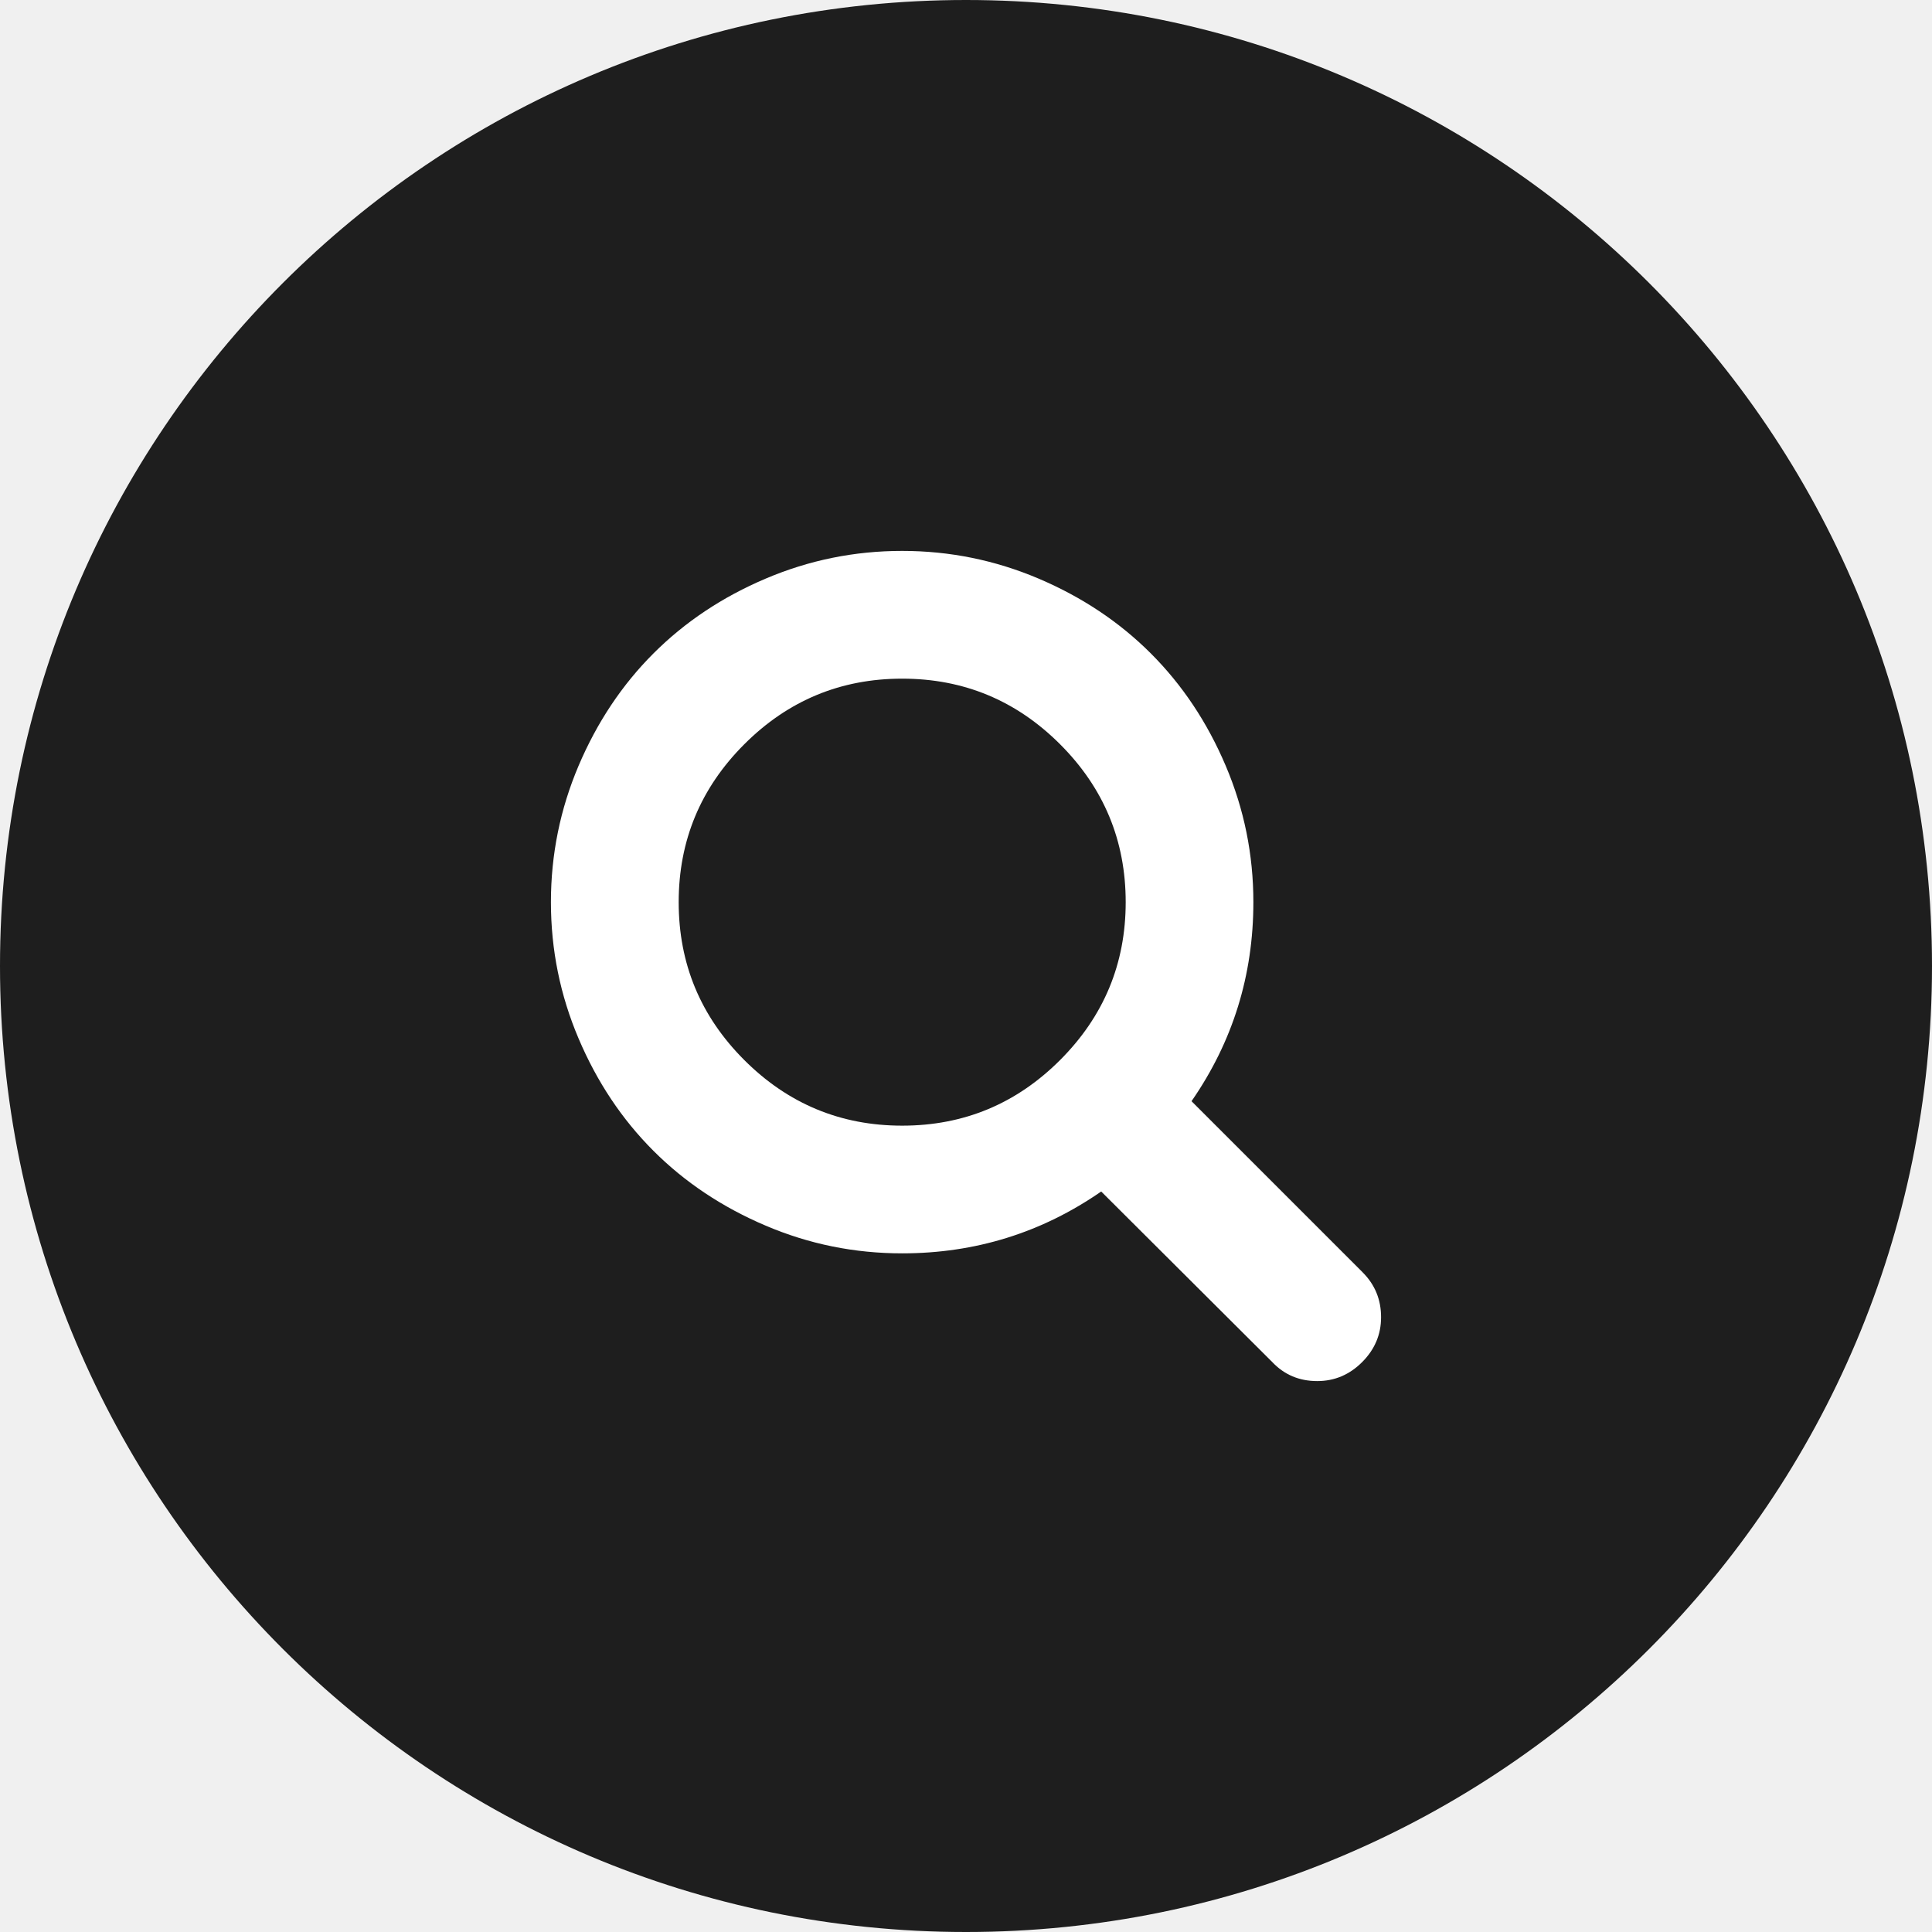
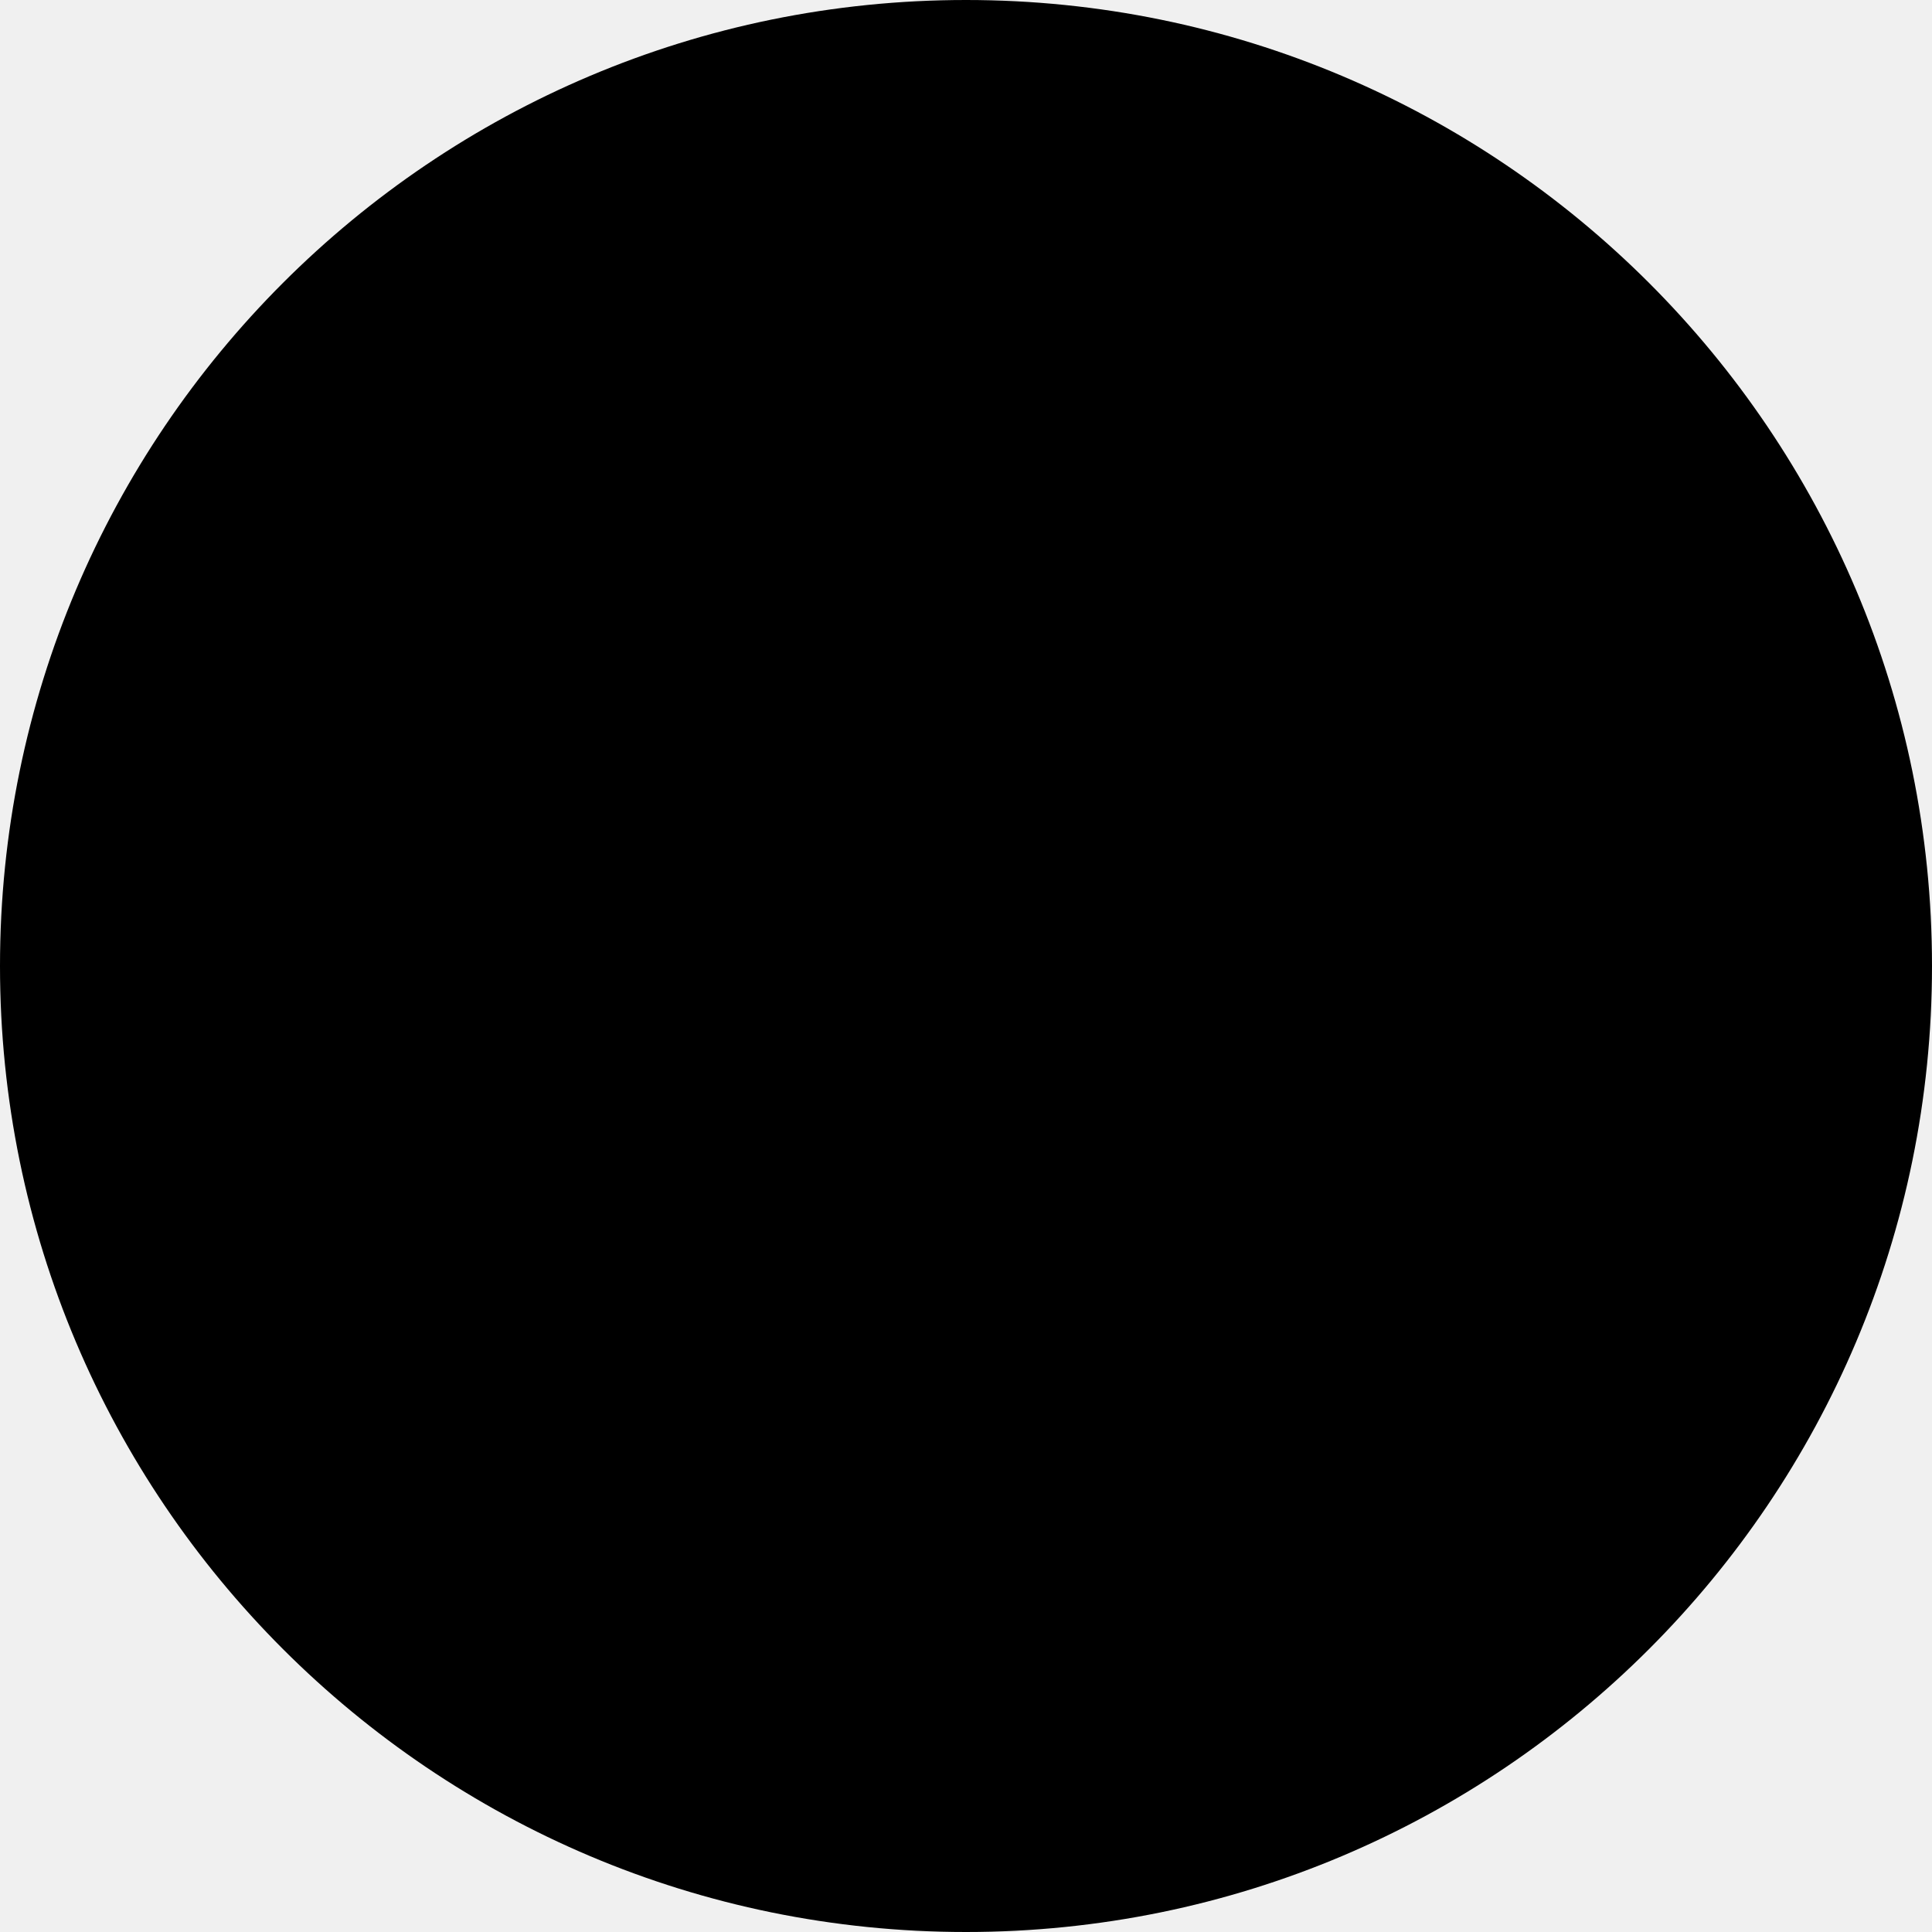
<svg xmlns="http://www.w3.org/2000/svg" width="512" height="512">
-   <circle fill="#1E1E1E" cx="256" cy="256" r="256" />
-   <path fill="#FFF" d="M361.115 337.176l-45.349-45.348c10.93-15.777 16.391-33.363 16.391-52.752 0-12.604-2.447-24.658-7.34-36.16-4.885-11.504-11.502-21.419-19.832-29.748-8.328-8.33-18.242-14.94-29.744-19.832-11.506-4.884-23.56-7.339-36.164-7.339-12.602 0-24.658 2.446-36.159 7.339-11.505 4.884-21.42 11.502-29.749 19.832-8.33 8.329-14.94 18.246-19.833 29.748-4.884 11.504-7.336 23.557-7.336 36.16s2.445 24.654 7.336 36.158c4.885 11.504 11.502 21.417 19.833 29.746 8.329 8.332 18.246 14.941 29.749 19.834 11.503 4.9 23.557 7.338 36.159 7.338 19.394 0 36.977-5.467 52.754-16.39l45.348 45.214c3.173 3.351 7.137 5.025 11.898 5.025 4.584 0 8.552-1.675 11.898-5.025 3.35-3.35 5.025-7.314 5.025-11.898 0-4.667-1.623-8.637-4.886-11.896m-80.18-56.256c-11.592 11.592-25.539 17.385-41.845 17.385-16.309 0-30.254-5.797-41.846-17.385-11.592-11.592-17.385-25.539-17.385-41.845 0-16.309 5.795-30.255 17.385-41.845 11.59-11.592 25.541-17.386 41.846-17.386 16.307 0 30.253 5.797 41.845 17.386 11.592 11.59 17.387 25.54 17.387 41.845 0 16.309-5.797 30.253-17.387 41.845" />
+   <circle fill="{{bg}}" cx="256" cy="256" r="256" />
+   <path fill="{{fg}}" d="M361.115 337.176l-45.349-45.348c10.93-15.777 16.391-33.363 16.391-52.752 0-12.604-2.447-24.658-7.34-36.16-4.885-11.504-11.502-21.419-19.832-29.748-8.328-8.33-18.242-14.94-29.744-19.832-11.506-4.884-23.56-7.339-36.164-7.339-12.602 0-24.658 2.446-36.159 7.339-11.505 4.884-21.42 11.502-29.749 19.832-8.33 8.329-14.94 18.246-19.833 29.748-4.884 11.504-7.336 23.557-7.336 36.16s2.445 24.654 7.336 36.158c4.885 11.504 11.502 21.417 19.833 29.746 8.329 8.332 18.246 14.941 29.749 19.834 11.503 4.9 23.557 7.338 36.159 7.338 19.394 0 36.977-5.467 52.754-16.39l45.348 45.214c3.173 3.351 7.137 5.025 11.898 5.025 4.584 0 8.552-1.675 11.898-5.025 3.35-3.35 5.025-7.314 5.025-11.898 0-4.667-1.623-8.637-4.886-11.896m-80.18-56.256c-11.592 11.592-25.539 17.385-41.845 17.385-16.309 0-30.254-5.797-41.846-17.385-11.592-11.592-17.385-25.539-17.385-41.845 0-16.309 5.795-30.255 17.385-41.845 11.59-11.592 25.541-17.386 41.846-17.386 16.307 0 30.253 5.797 41.845 17.386 11.592 11.59 17.387 25.54 17.387 41.845 0 16.309-5.797 30.253-17.387 41.845" />
</svg>
